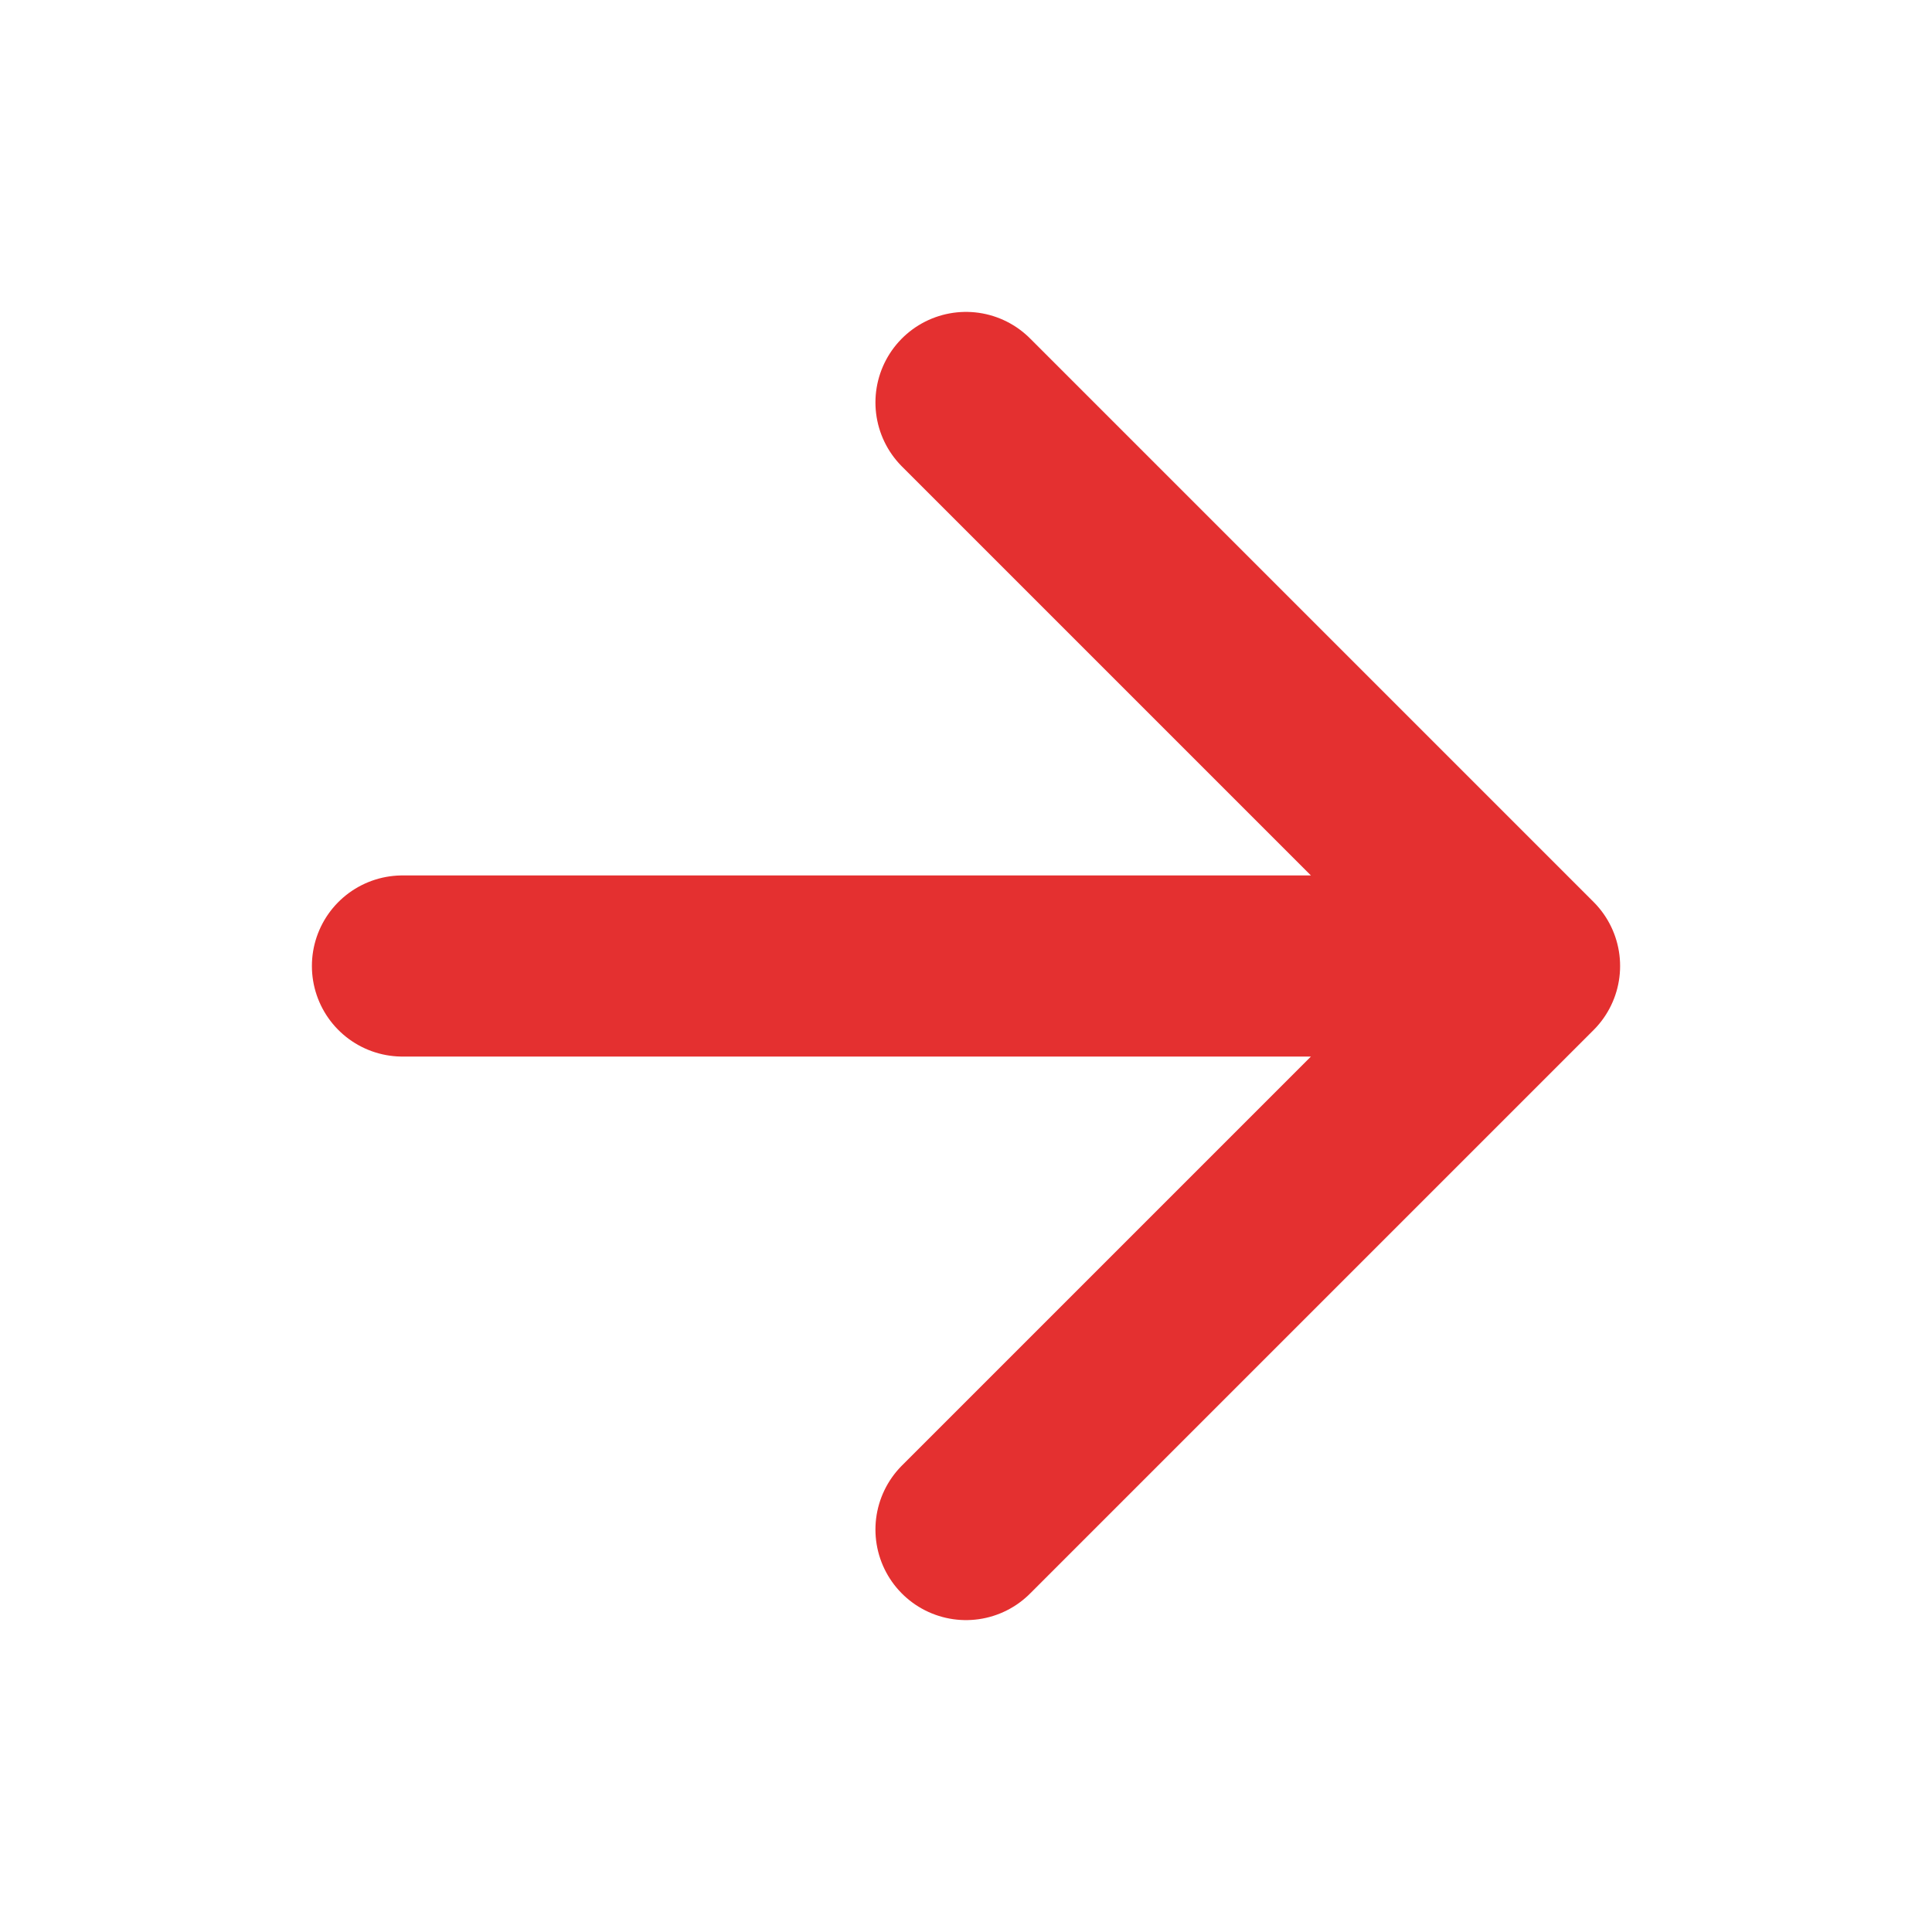
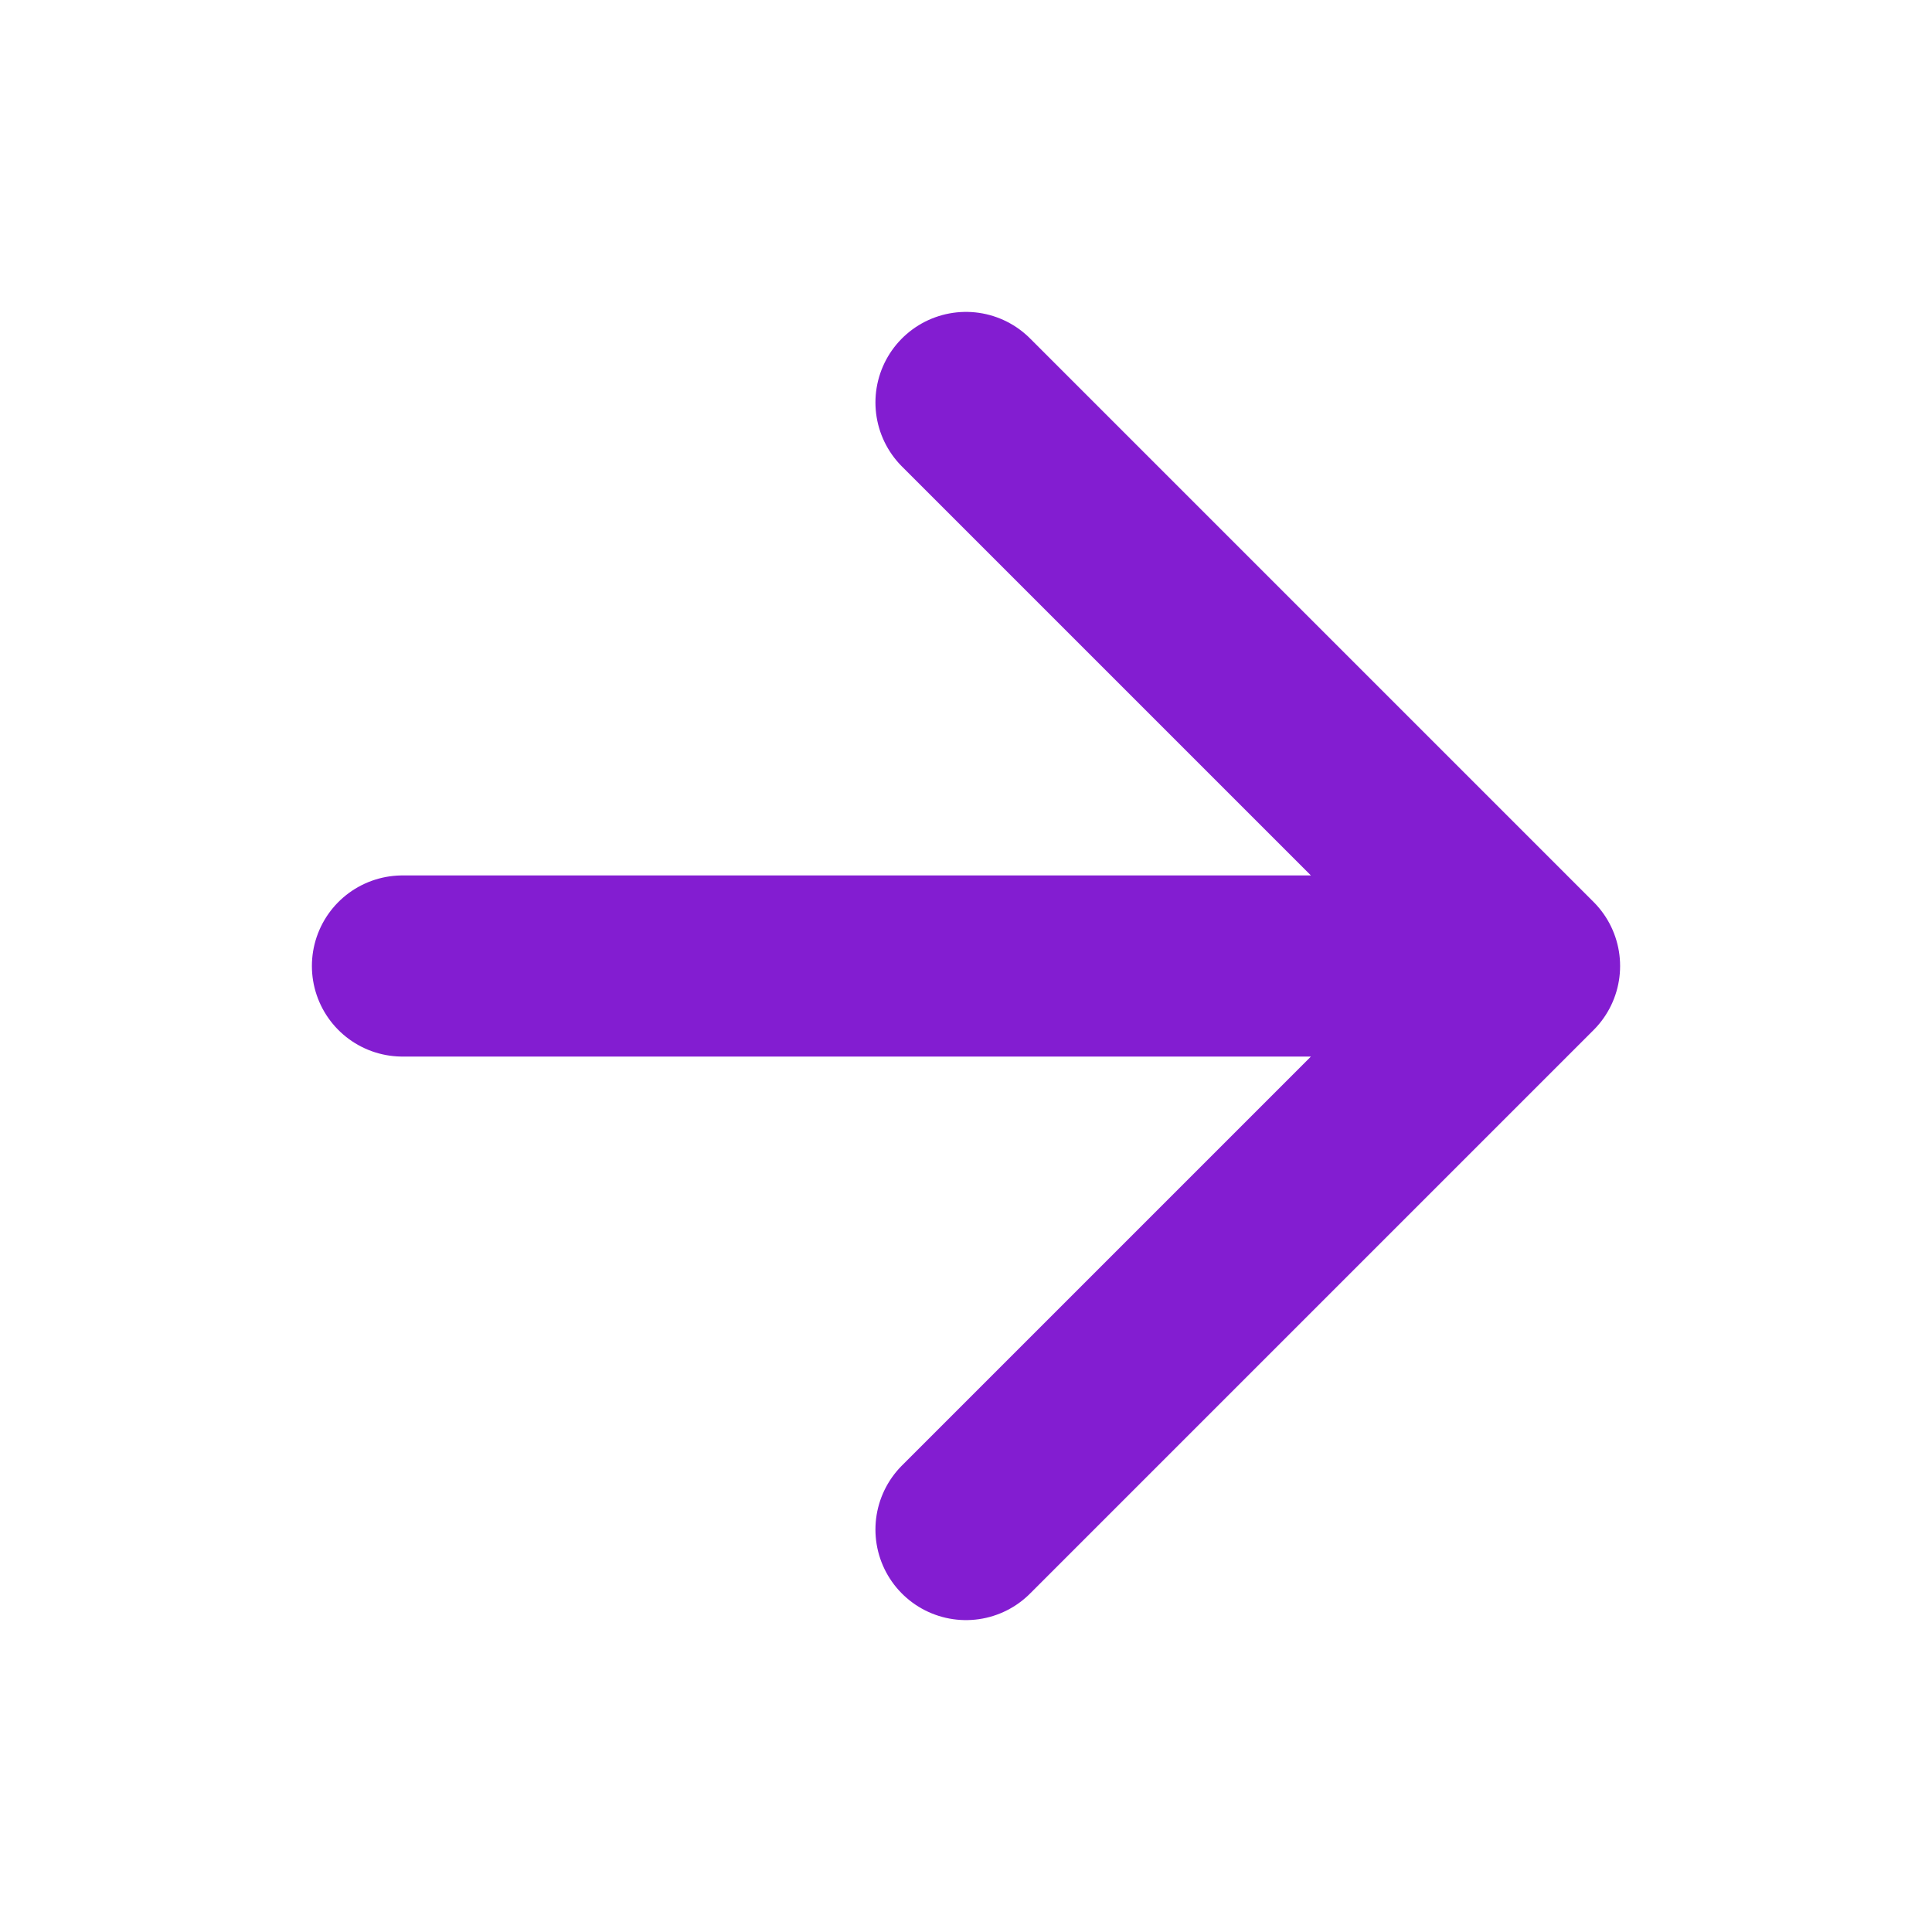
<svg xmlns="http://www.w3.org/2000/svg" width="16" height="16" viewBox="0 0 16 16" fill="none">
-   <path d="M3.333 8H12.667M12.667 8L8 3.333M12.667 8L8 12.667" stroke="#E43030" stroke-width="1.5" stroke-linecap="round" stroke-linejoin="round" />
+   <path d="M3.333 8H12.667M12.667 8L8 3.333M12.667 8L8 12.667" stroke="#831dd1" stroke-width="1.5" stroke-linecap="round" stroke-linejoin="round" />
</svg>
